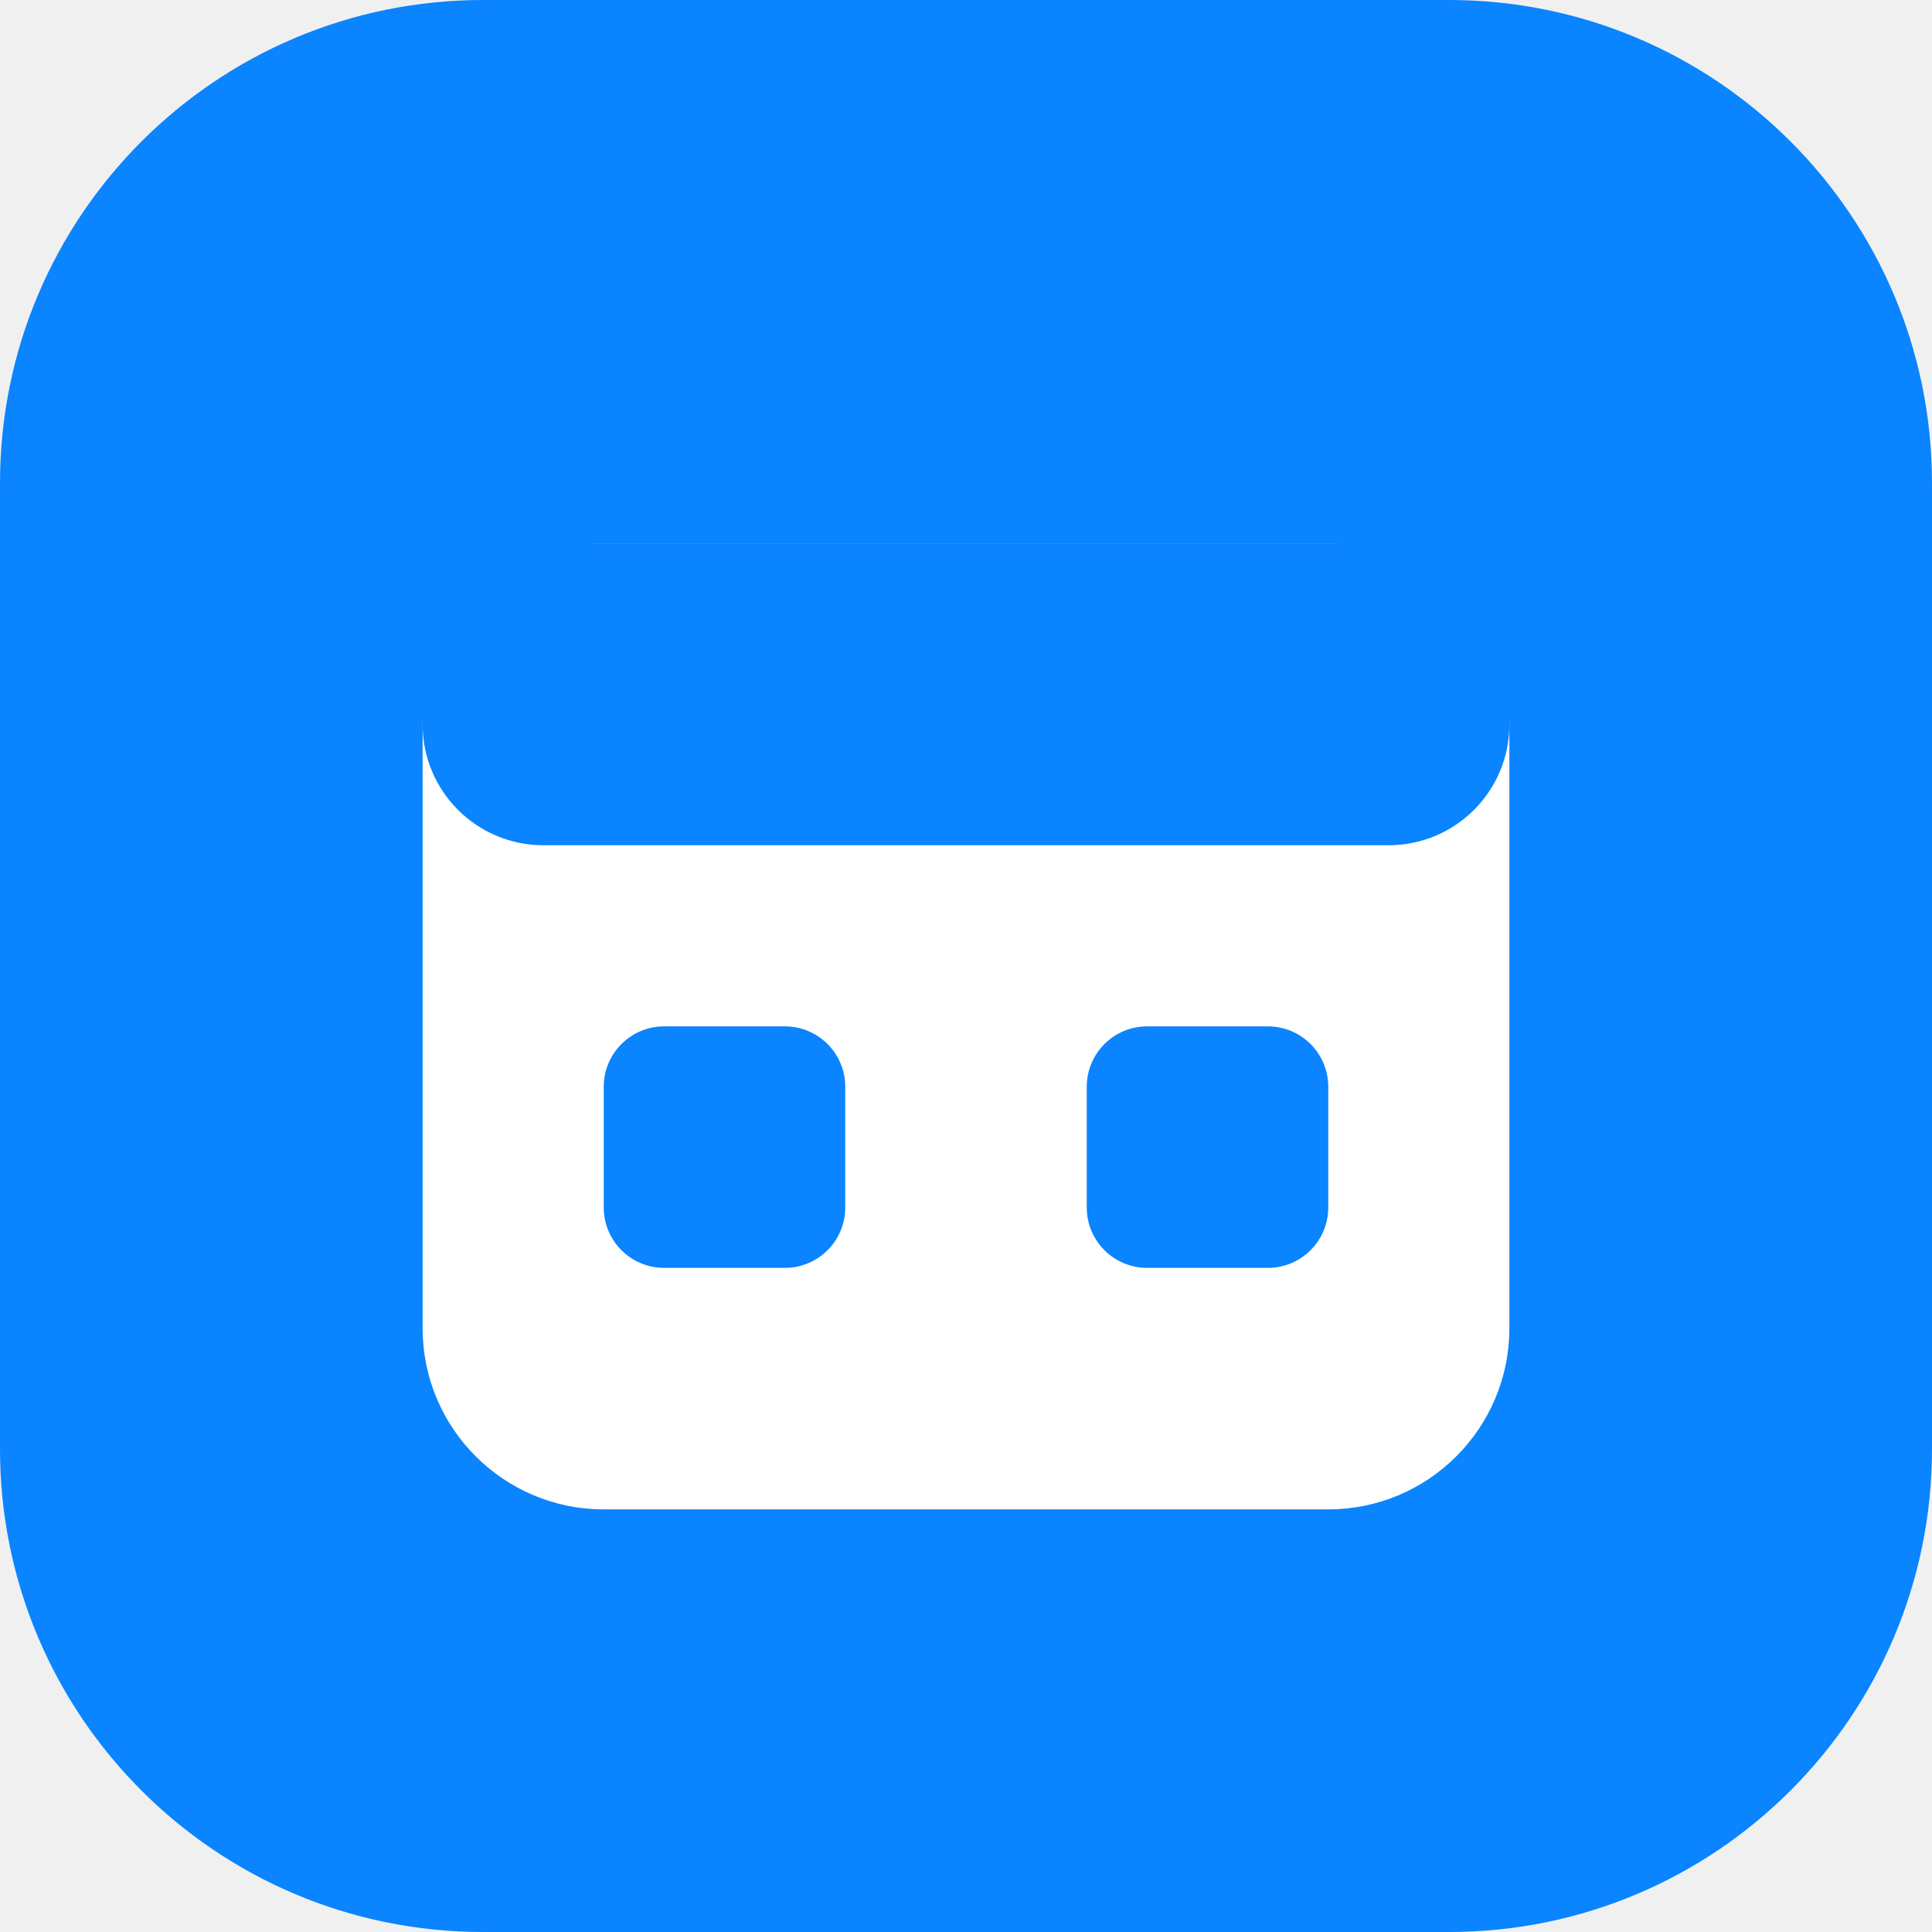
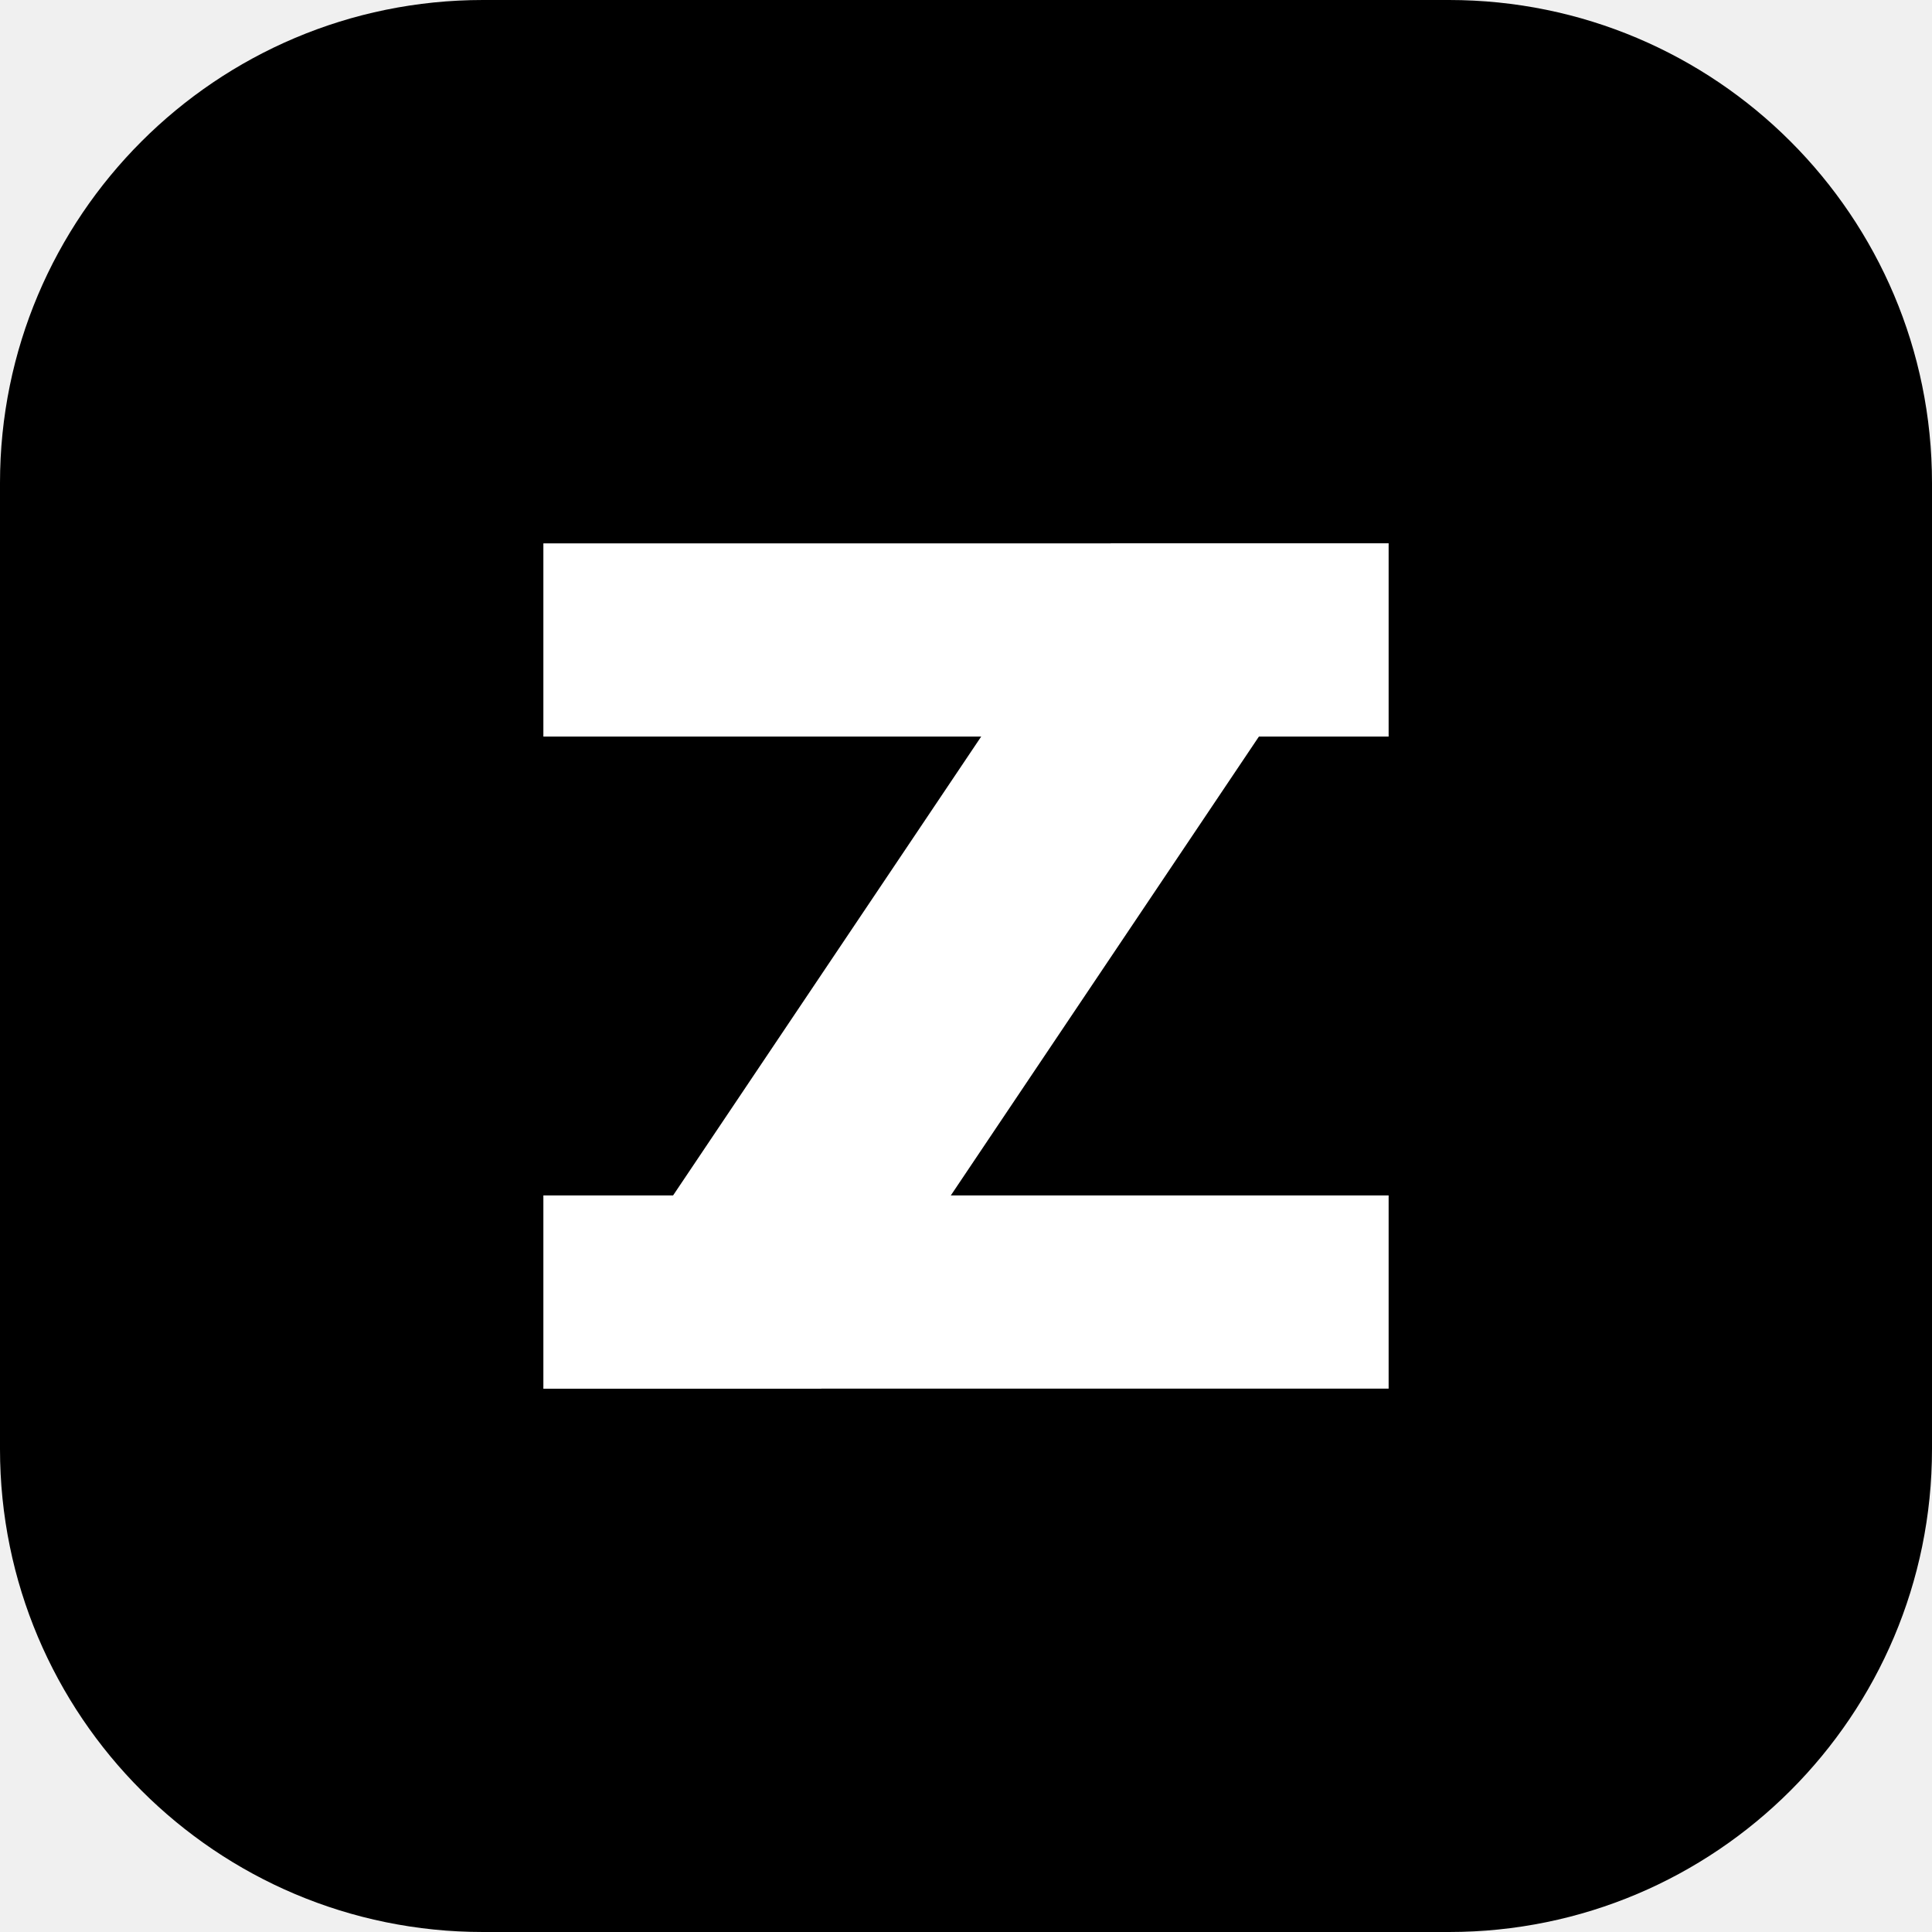
<svg xmlns="http://www.w3.org/2000/svg" viewBox="0 0 32 32">
-   <rect width="32" height="32" rx="8" fill="#0A84FF" />
-   <rect x="7" y="9" width="18" height="16" rx="3" fill="white" />
-   <rect x="7" y="9" width="18" height="5" rx="2" fill="#0A84FF" />
-   <rect x="10" y="17" width="4" height="4" rx="1" fill="#0A84FF" />
-   <rect x="18" y="17" width="4" height="4" rx="1" fill="#0A84FF" />
+   <rect width="32" height="32" rx="8" fill="#000000" />
+   <polygon points="9,9 23,9 23,12.2 9,12.2" fill="#FFFFFF" />
+   <polygon points="18.4,9 23,9 13.6,23 9,23" fill="#FFFFFF" />
+   <polygon points="9,19.8 23,19.8 23,23 9,23" fill="#FFFFFF" />
</svg>
